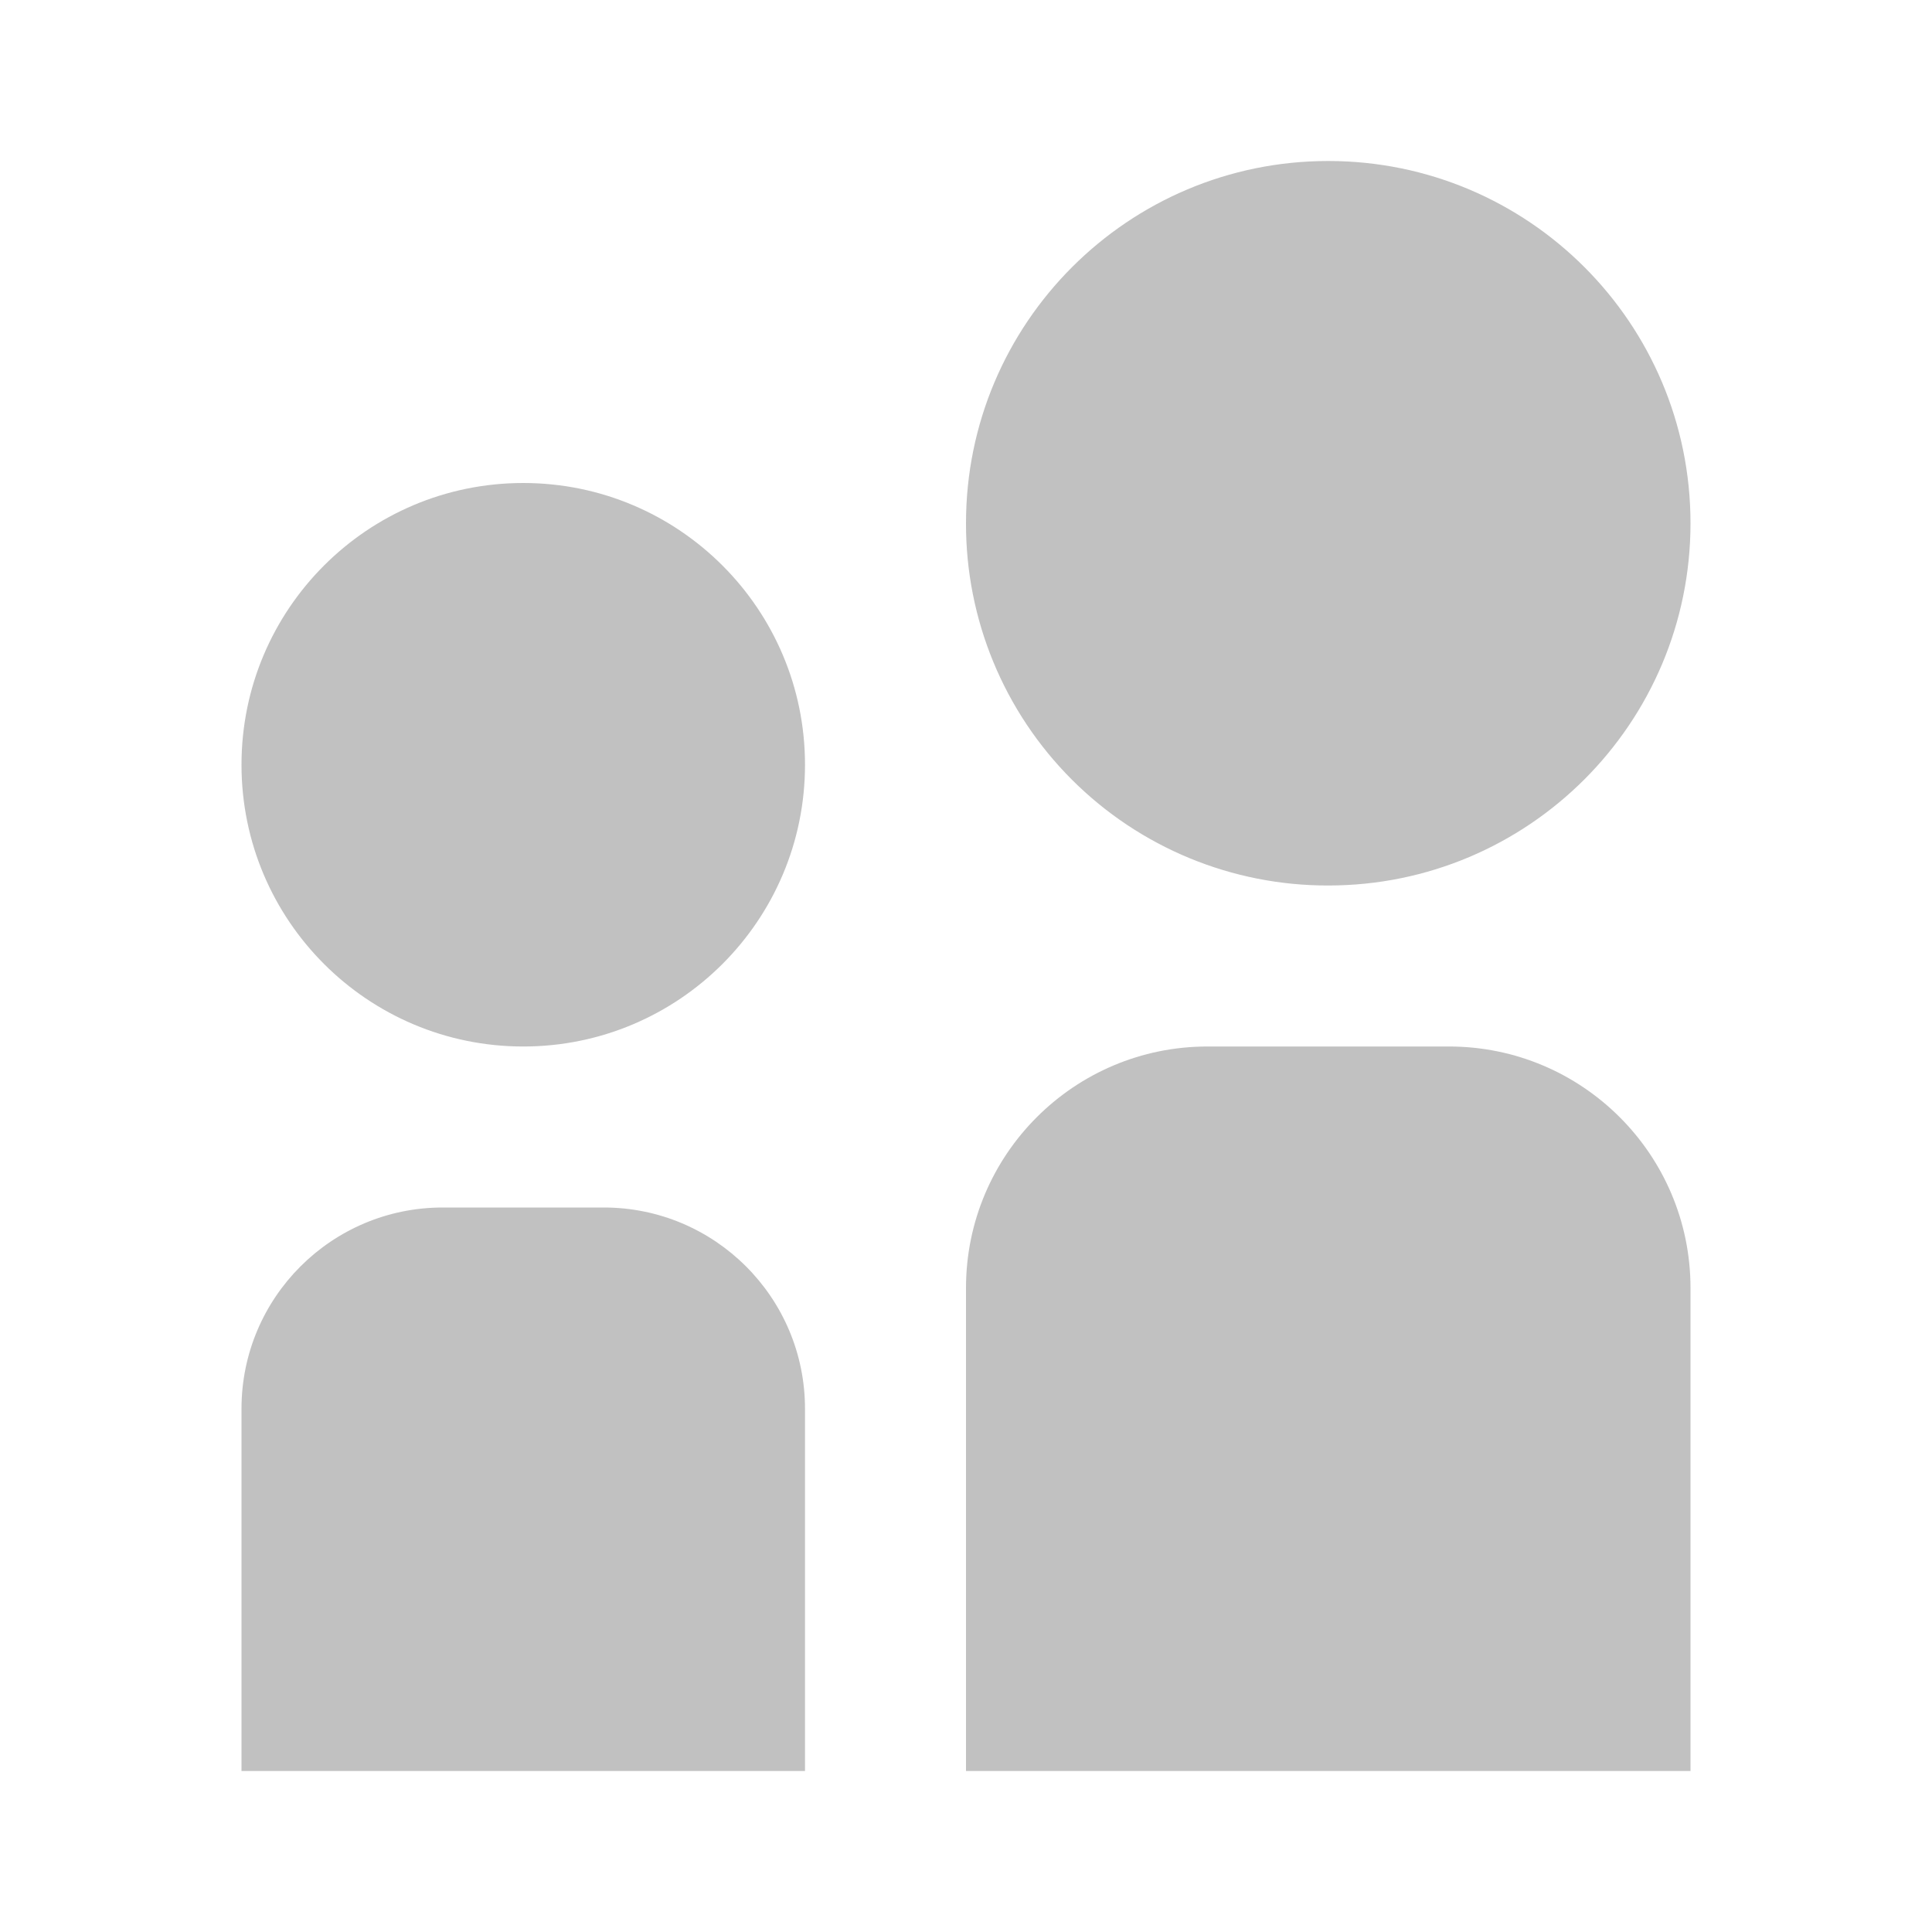
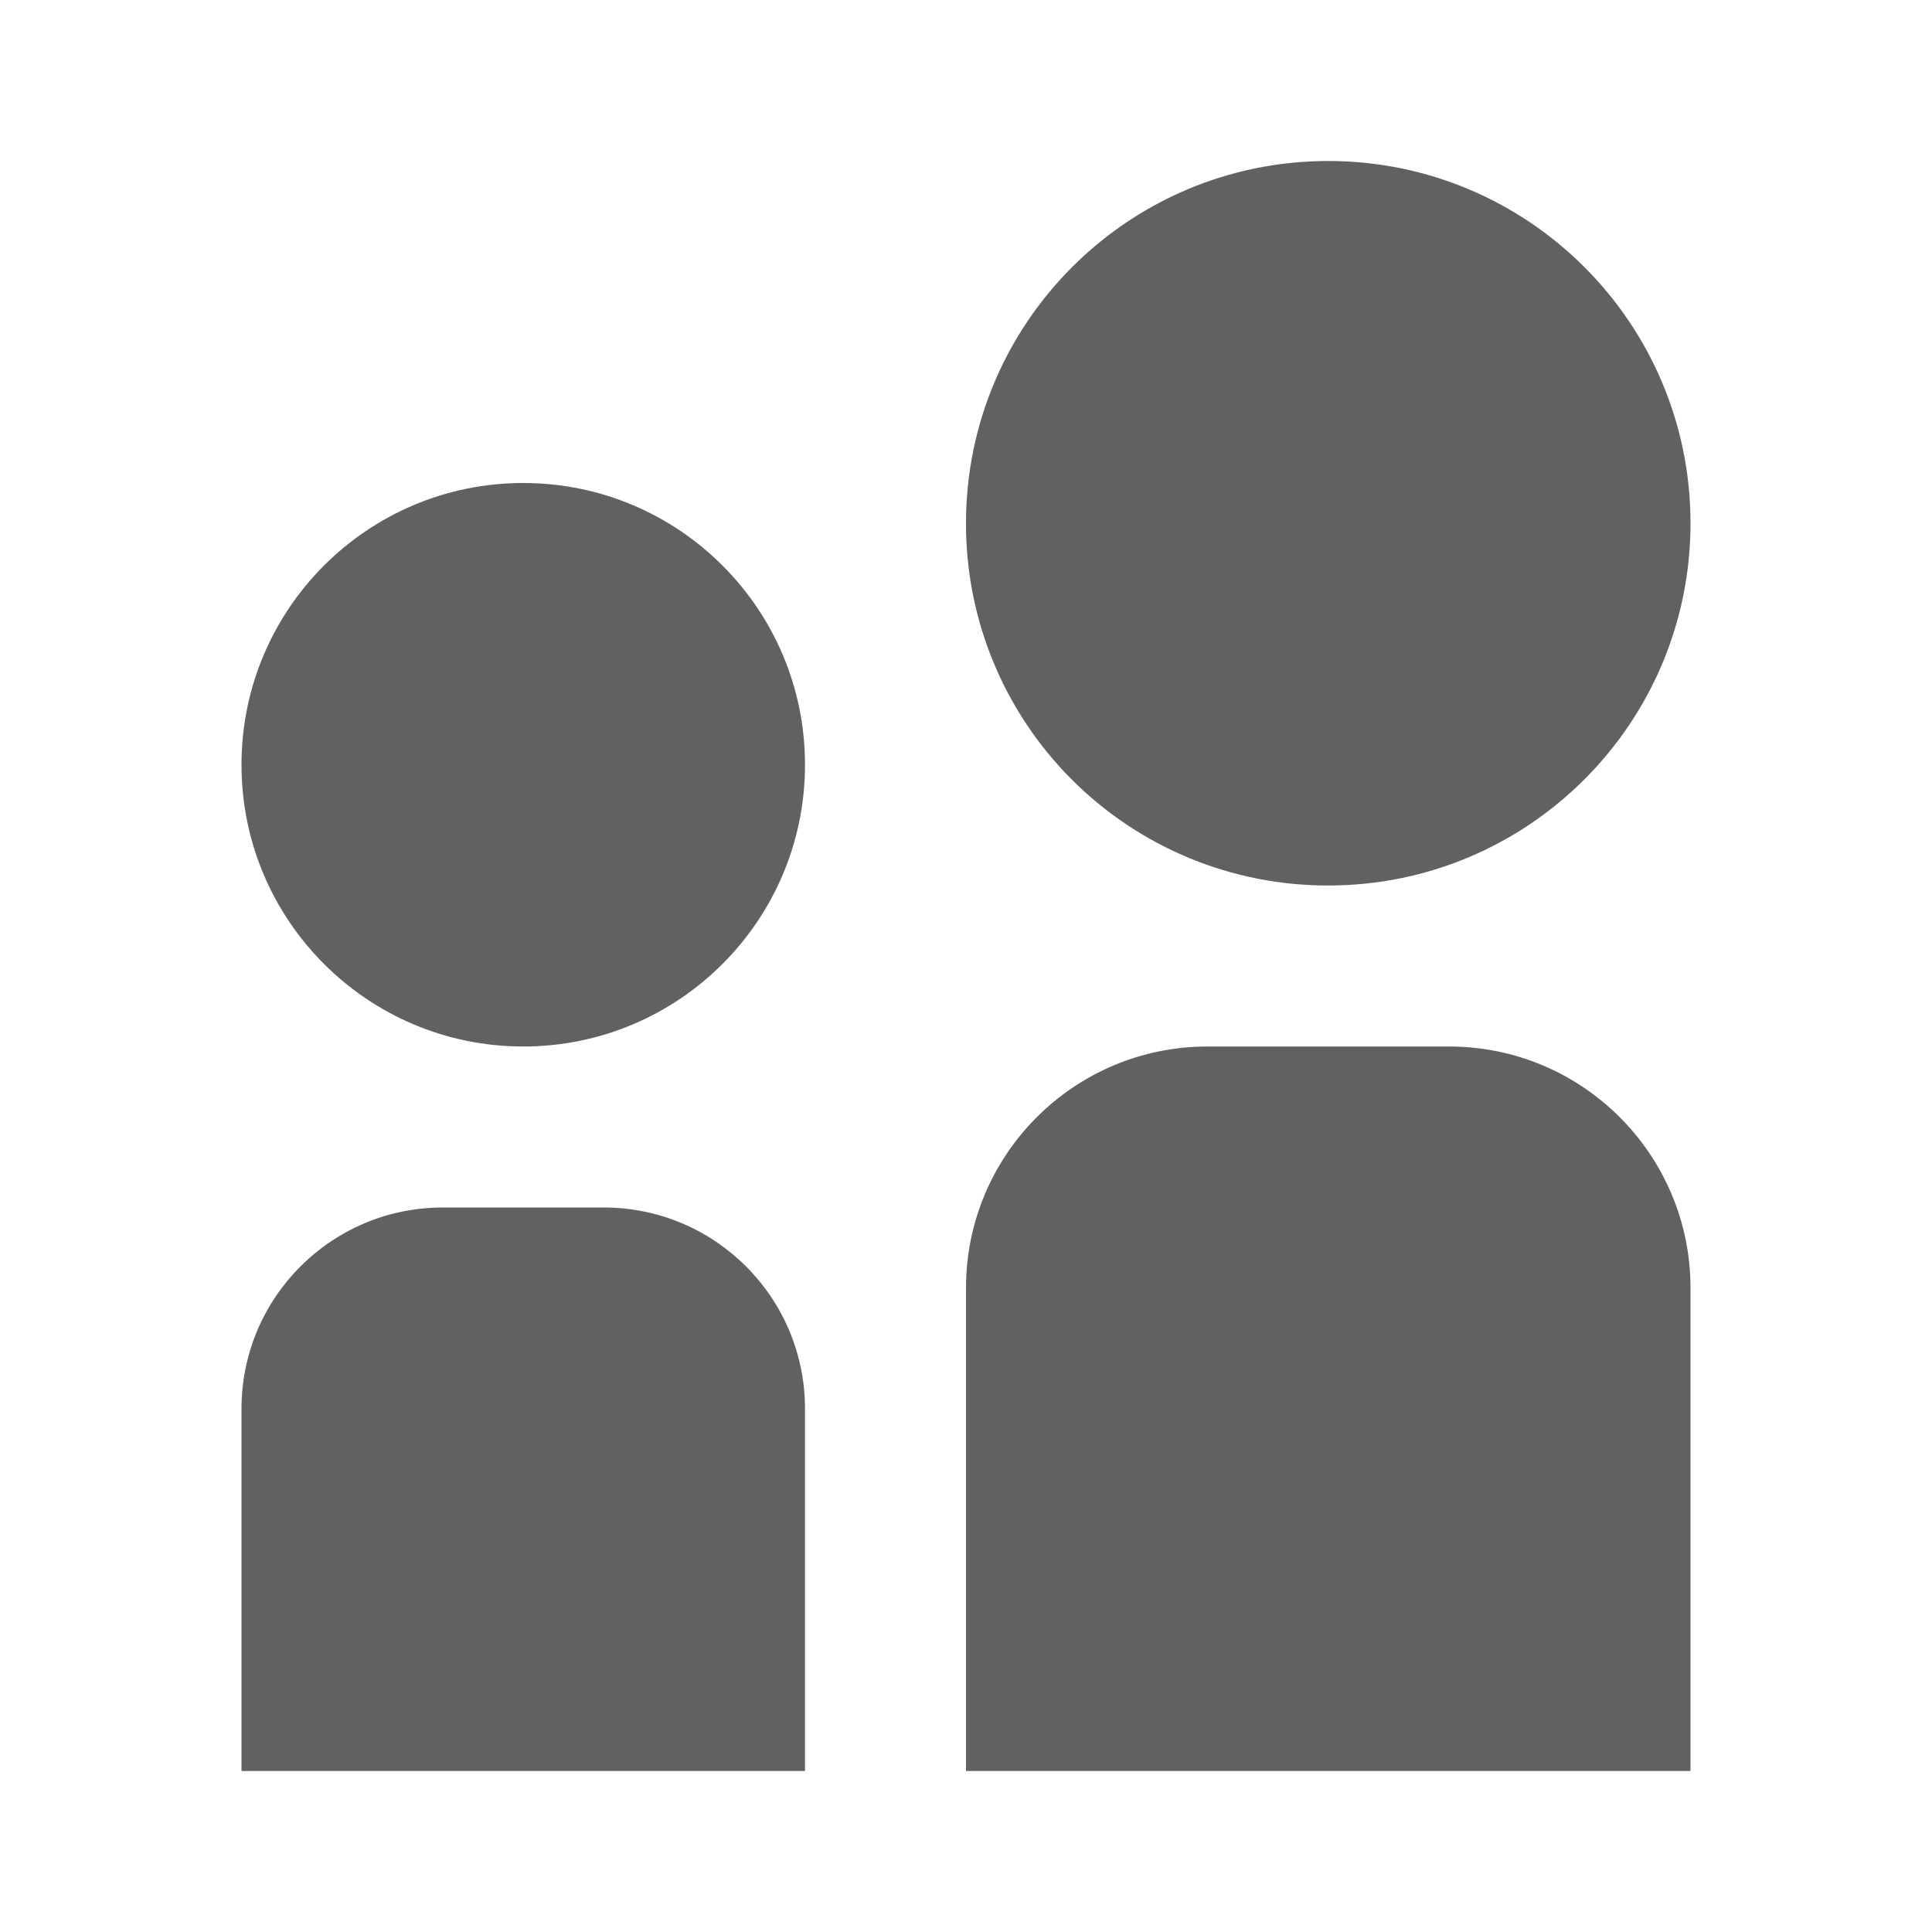
- <svg xmlns="http://www.w3.org/2000/svg" viewBox="0 0 24 24" data-supported-dps="24x24" fill="#c1c1c1" class="mercado-match" width="24" height="24" focusable="false">
+ <svg xmlns="http://www.w3.org/2000/svg" viewBox="0 0 24 24" data-supported-dps="24x24" fill="#616161" class="mercado-match" width="24" height="24" focusable="false">
  <path d="M12 6.5a4.5 4.5 0 114.5 4.5A4.49 4.49 0 0112 6.5zm6 6.5h-3a3 3 0 00-3 3v6h9v-6a3 3 0 00-3-3zM6.5 6A3.5 3.5 0 1010 9.5 3.5 3.5 0 006.5 6zm1 9h-2A2.5 2.5 0 003 17.5V22h7v-4.5A2.5 2.5 0 007.5 15z" />
</svg>
